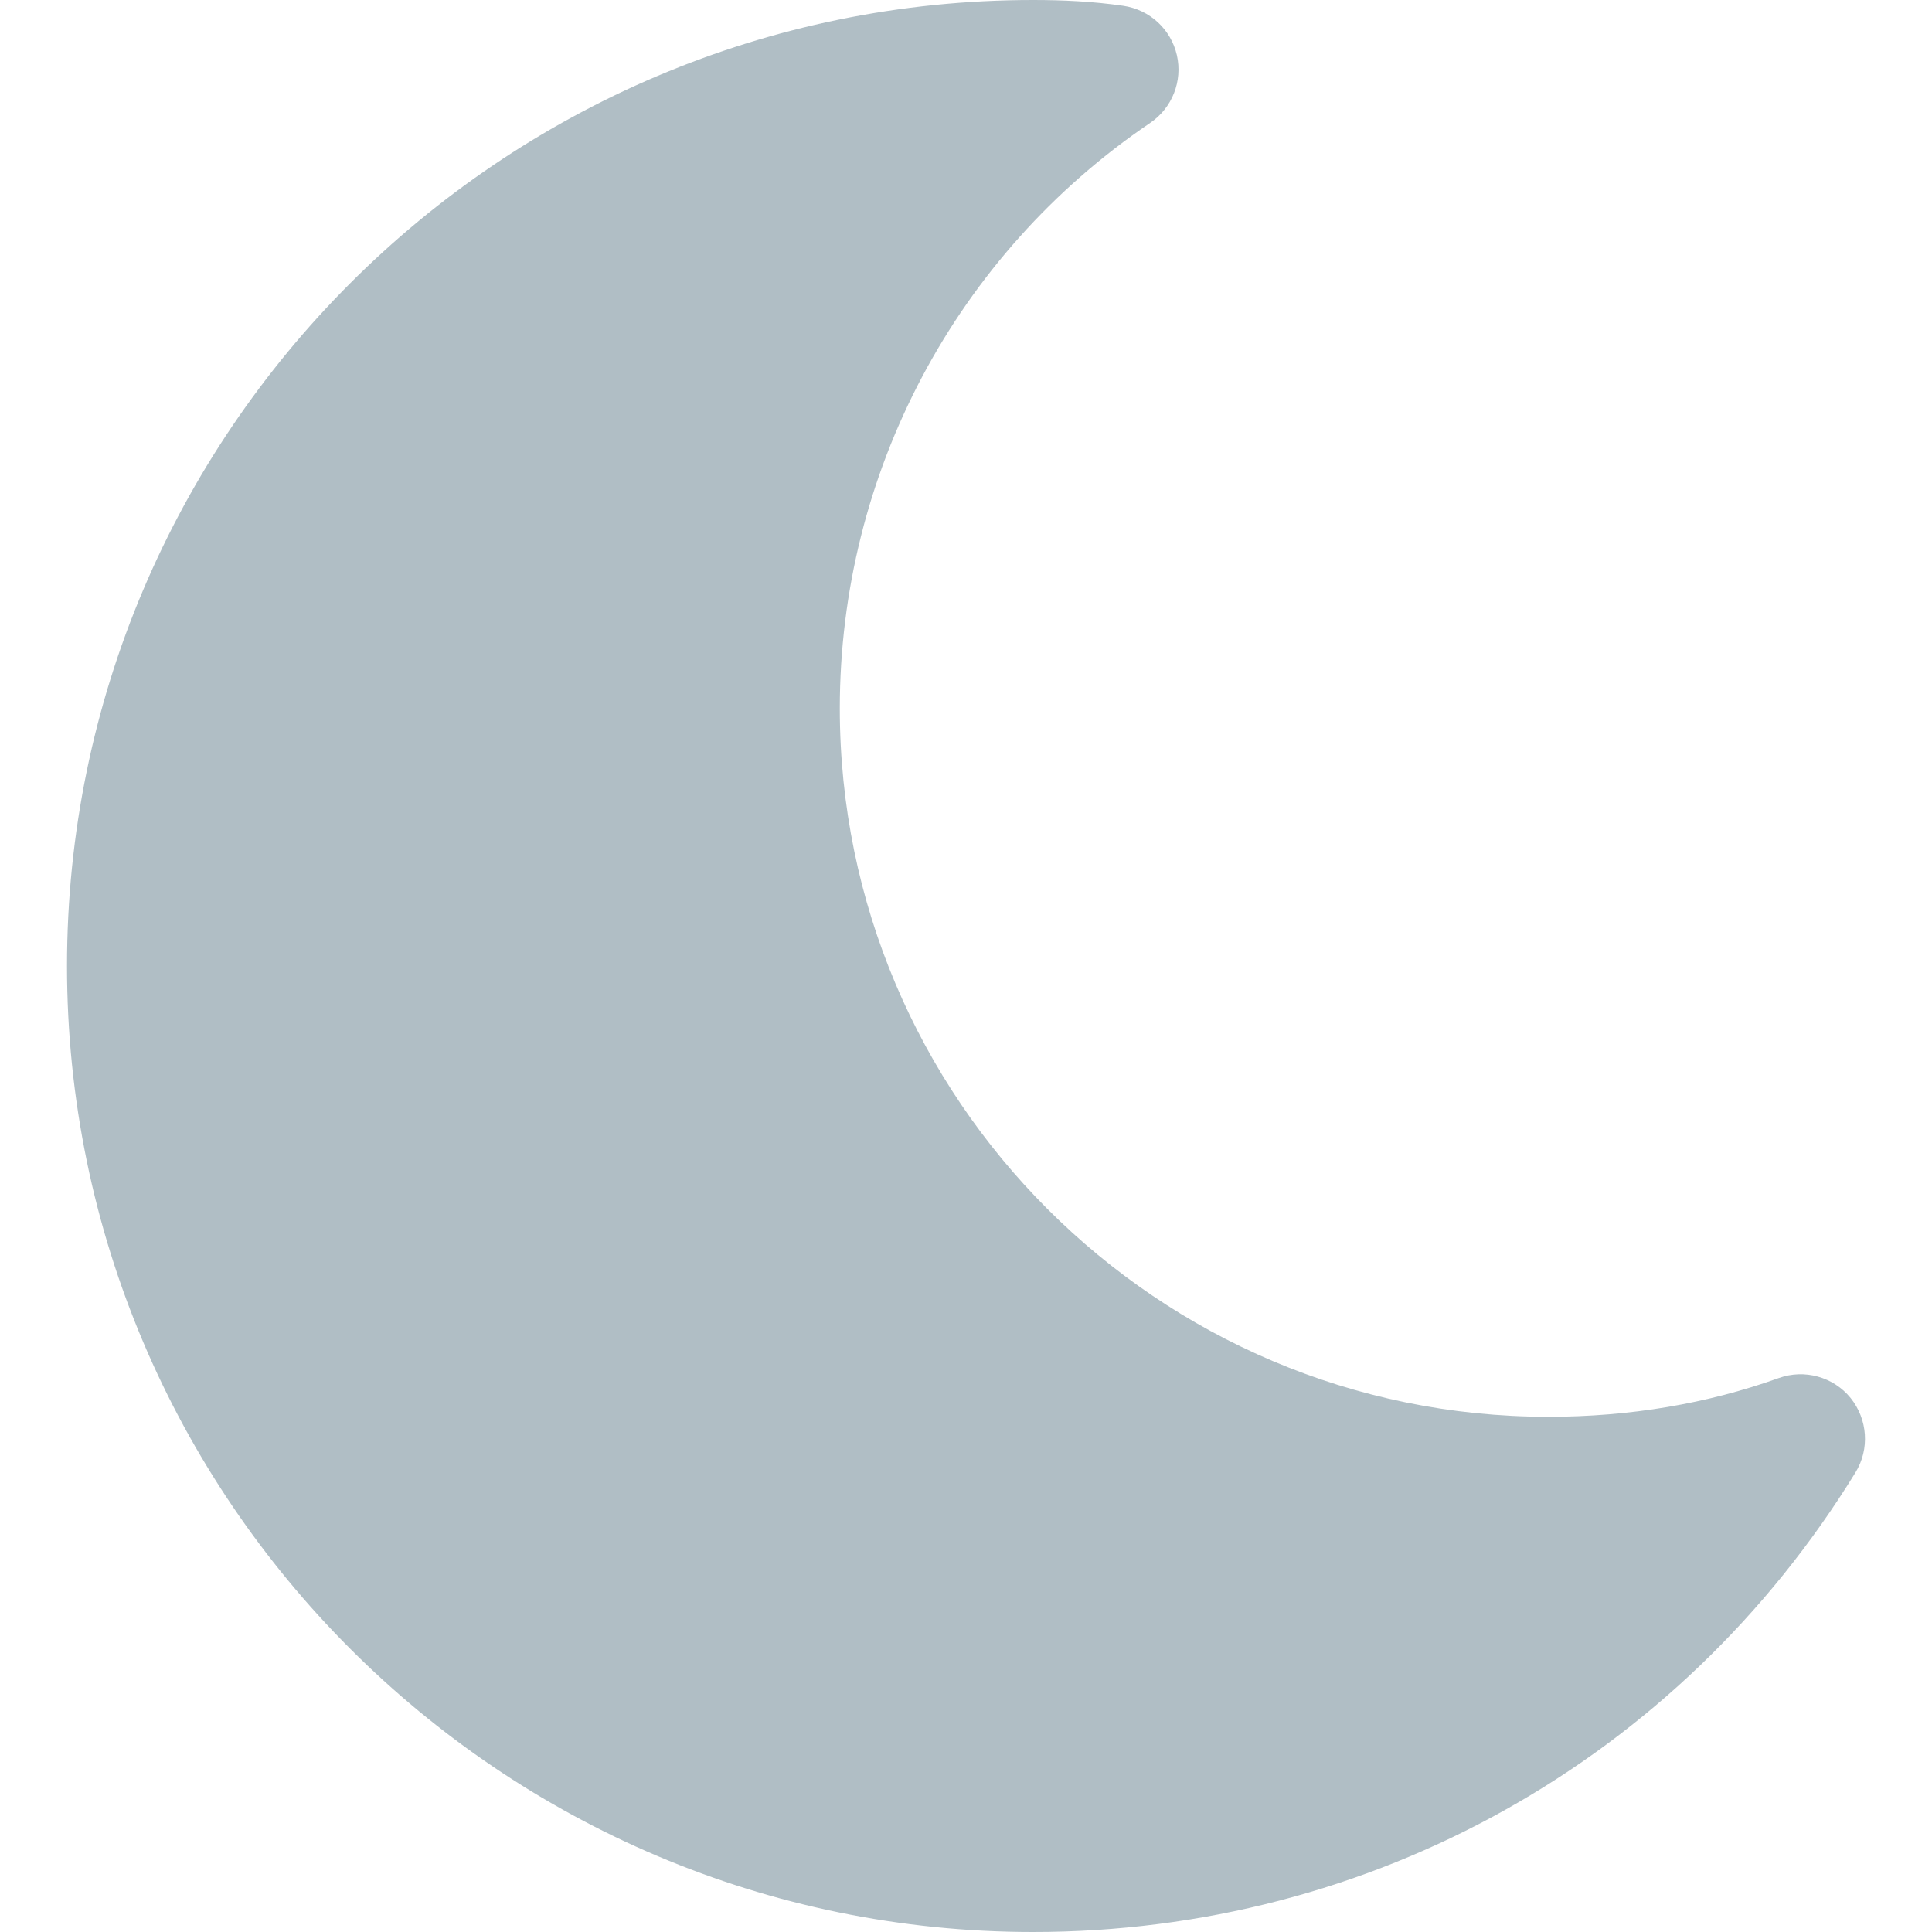
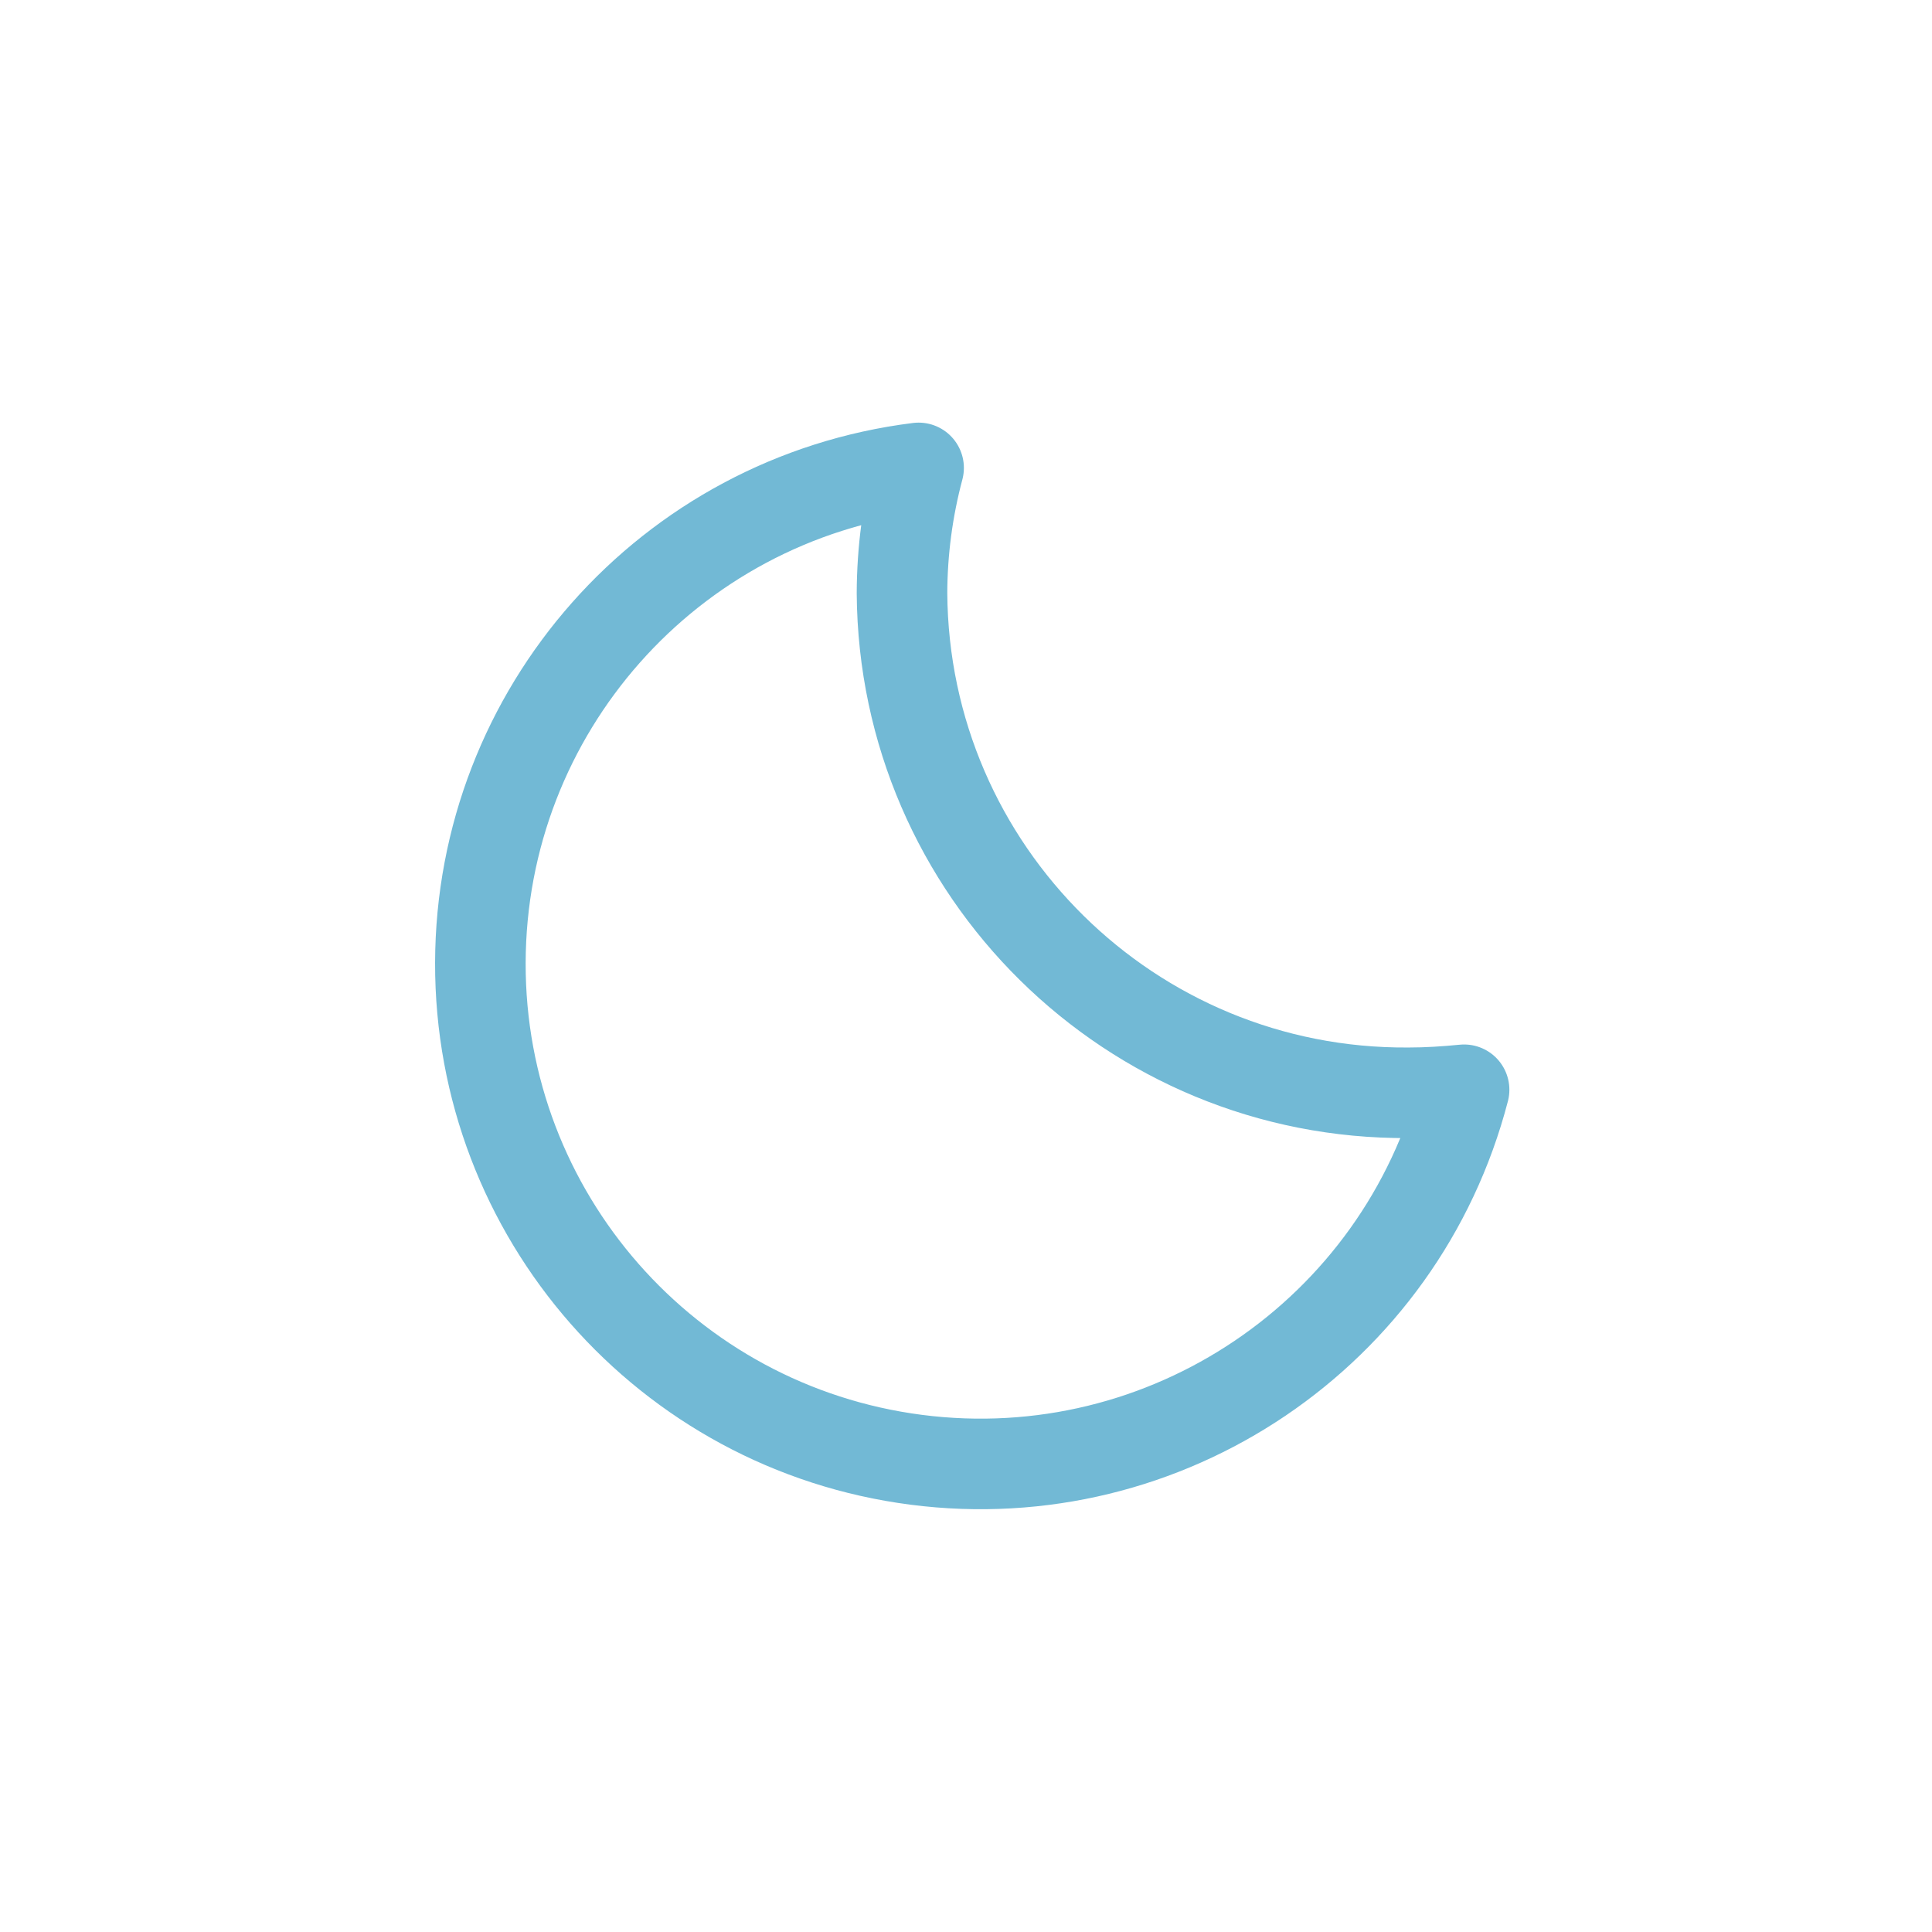
- <svg xmlns="http://www.w3.org/2000/svg" id="ev5kbkxivn91" viewBox="0 0 480 480" shape-rendering="geometricPrecision" text-rendering="geometricPrecision">
-   <style>#ev5kbkxivn92_to {animation: ev5kbkxivn92_to__to 6000ms linear infinite normal forwards}@keyframes ev5kbkxivn92_to__to { 0% {transform: translate(0px,0px)} 11.667% {transform: translate(-38.02932px,45.32168px)} 25% {transform: translate(0px,0px)} 100% {transform: translate(0px,0px)} }#ev5kbkxivn92_tr {animation: ev5kbkxivn92_tr__tr 6000ms linear infinite normal forwards}@keyframes ev5kbkxivn92_tr__tr { 0% {transform: rotate(0deg)} 11.667% {transform: rotate(-10deg)} 25% {transform: rotate(0deg)} 100% {transform: rotate(0deg)} }</style>
-   <g id="ev5kbkxivn92_to" transform="translate(0,0)">
-     <g id="ev5kbkxivn92_tr" transform="rotate(0)">
-       <path id="ev5kbkxivn92" d="M459.782,347.328C455.494,342.048,448.294,340.096,441.958,342.368C424.198,348.736,404.934,352,384.646,352C287.59,352,208.646,273.024,208.646,176C208.646,117.6,237.478,63.232,285.766,30.528C291.238,26.816,293.862,20.128,292.39,13.696C290.918,7.264,285.638,2.4,279.078,1.44C271.59,0.352,264.134,0,256.646,0C124.294,0,16.646,107.648,16.646,240C16.646,372.352,124.294,480,256.646,480C340.646,480,417.062,437.312,460.998,365.824C464.55,360.032,464.038,352.64,459.782,347.328Z" transform="translate(0,0)" fill="rgb(176,190,197)" stroke="none" stroke-width="1" />
-     </g>
+ <svg xmlns="http://www.w3.org/2000/svg" viewBox="0 0 64 64">
+   <g>
+     <path d="M46.66,36.2A16.66,16.66,0,0,1,29.88,19.65a16.29,16.29,0,0,1,.55-4.15A16.56,16.56,0,1,0,48.5,36.1C47.89,36.16,47.28,36.2,46.66,36.2Z" fill="none" stroke="#72b9d5" stroke-linecap="round" stroke-linejoin="round" stroke-width="3" />
+     <animateTransform attributeName="transform" type="rotate" values="-5 32 32;15 32 32;-5 32 32" dur="10s" repeatCount="indefinite" />
  </g>
</svg>
